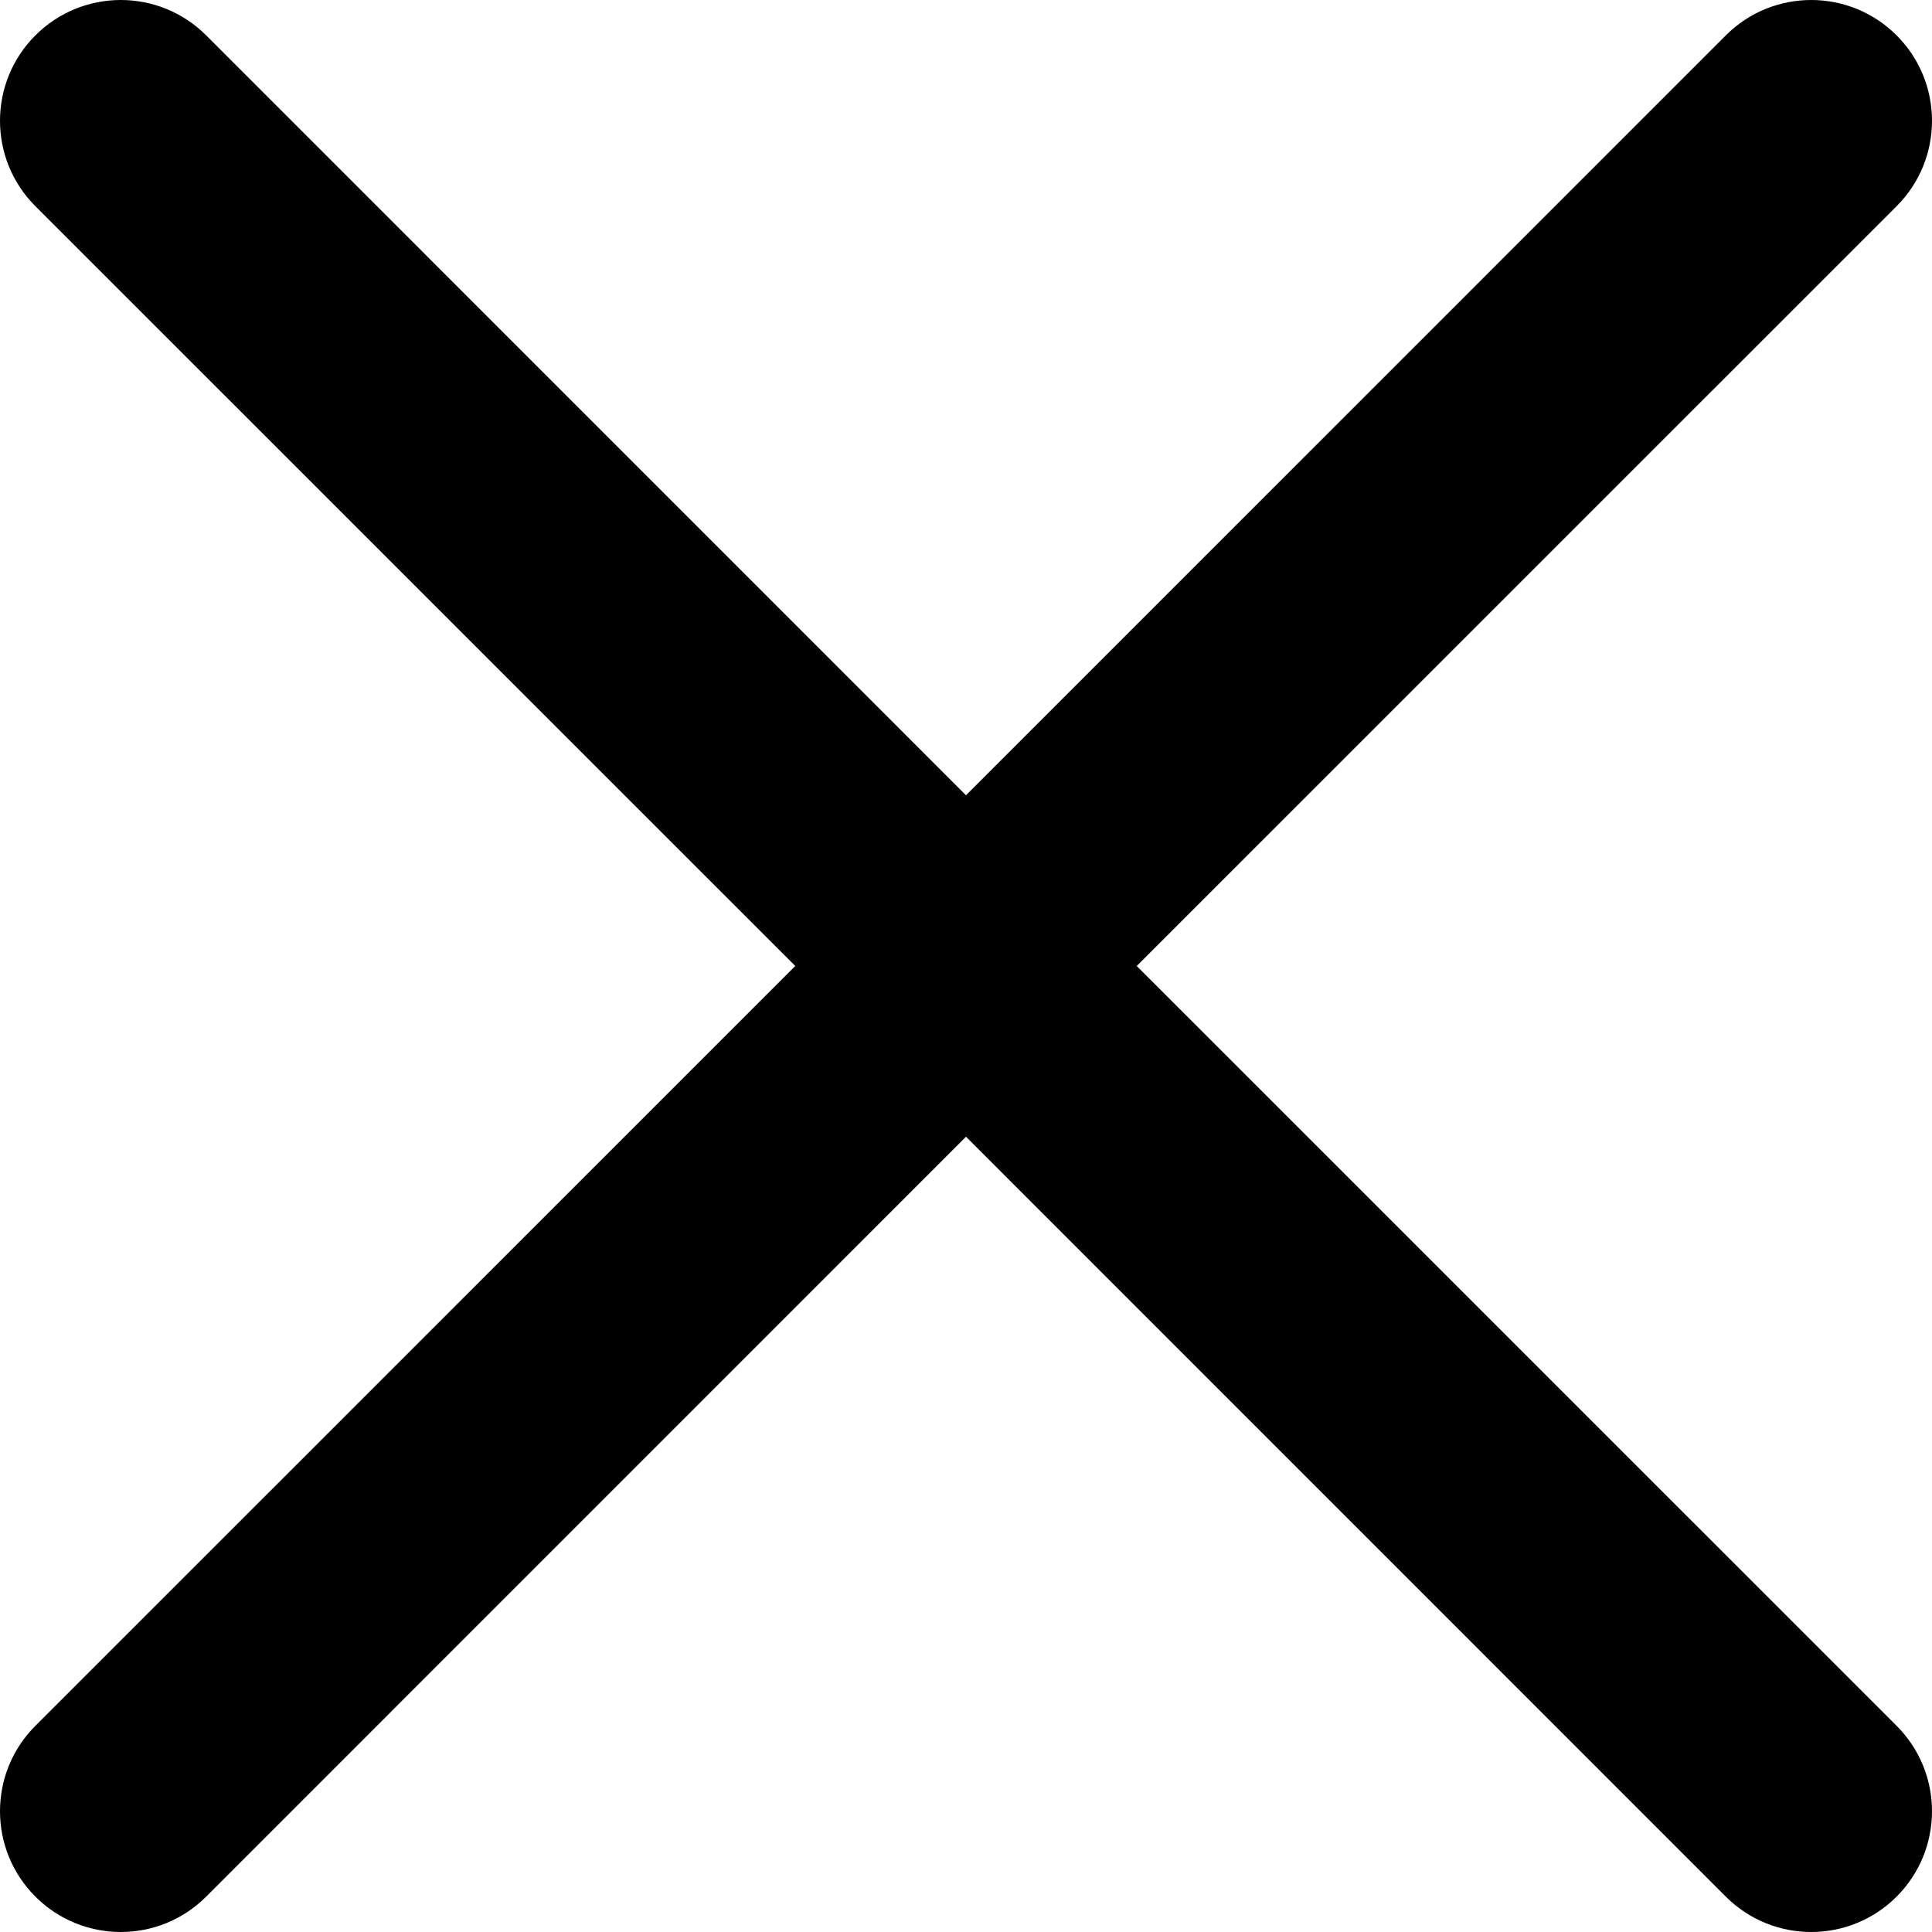
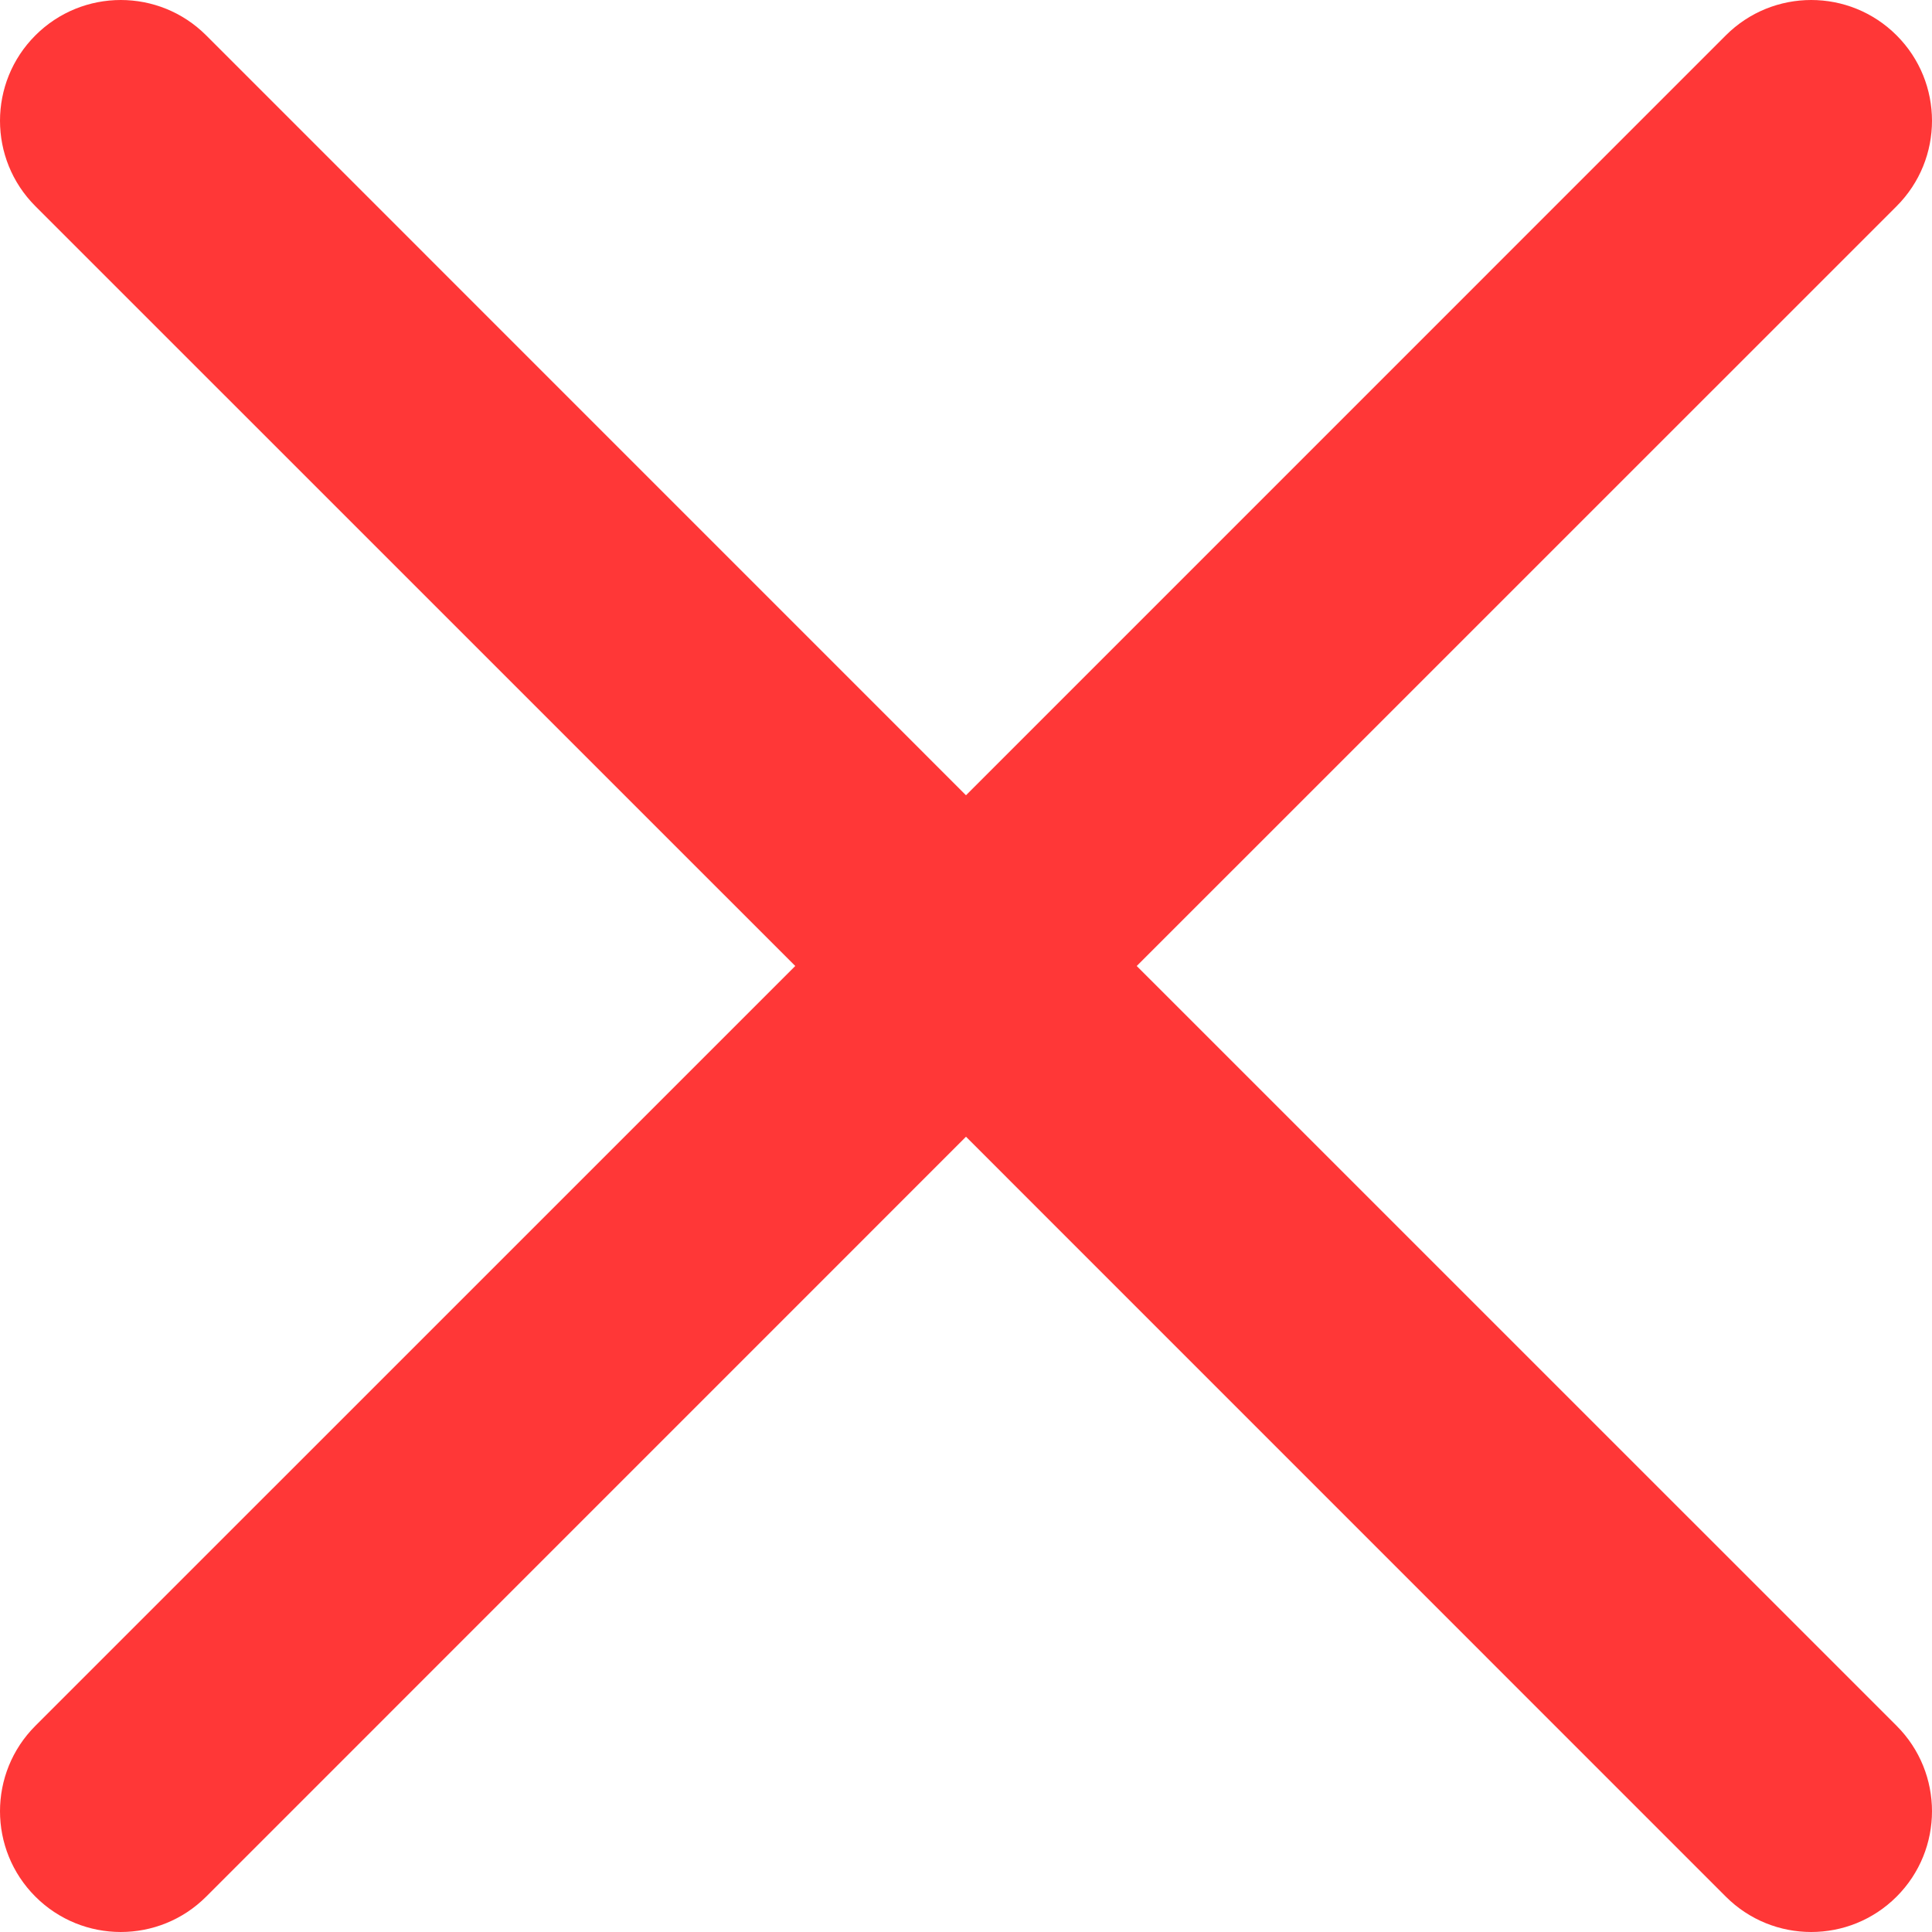
<svg xmlns="http://www.w3.org/2000/svg" version="1.1" id="Capa_1" x="0px" y="0px" viewBox="0 0 512.021 512.021" style="enable-background:new 0 0 512.021 512.021;" xml:space="preserve" width="512" height="512">
  <g>
-     <path d="M301.258,256.01L502.645,54.645c12.501-12.501,12.501-32.769,0-45.269c-12.501-12.501-32.769-12.501-45.269,0l0,0   L256.01,210.762L54.645,9.376c-12.501-12.501-32.769-12.501-45.269,0s-12.501,32.769,0,45.269L210.762,256.01L9.376,457.376   c-12.501,12.501-12.501,32.769,0,45.269s32.769,12.501,45.269,0L256.01,301.258l201.365,201.387   c12.501,12.501,32.769,12.501,45.269,0c12.501-12.501,12.501-32.769,0-45.269L301.258,256.01z" />
+     <path fill="#FF3737" d="M301.258,256.01L502.645,54.645c12.501-12.501,12.501-32.769,0-45.269c-12.501-12.501-32.769-12.501-45.269,0l0,0   L256.01,210.762L54.645,9.376c-12.501-12.501-32.769-12.501-45.269,0s-12.501,32.769,0,45.269L210.762,256.01L9.376,457.376   c-12.501,12.501-12.501,32.769,0,45.269s32.769,12.501,45.269,0L256.01,301.258l201.365,201.387   c12.501,12.501,32.769,12.501,45.269,0c12.501-12.501,12.501-32.769,0-45.269L301.258,256.01z" />
  </g>
</svg>
